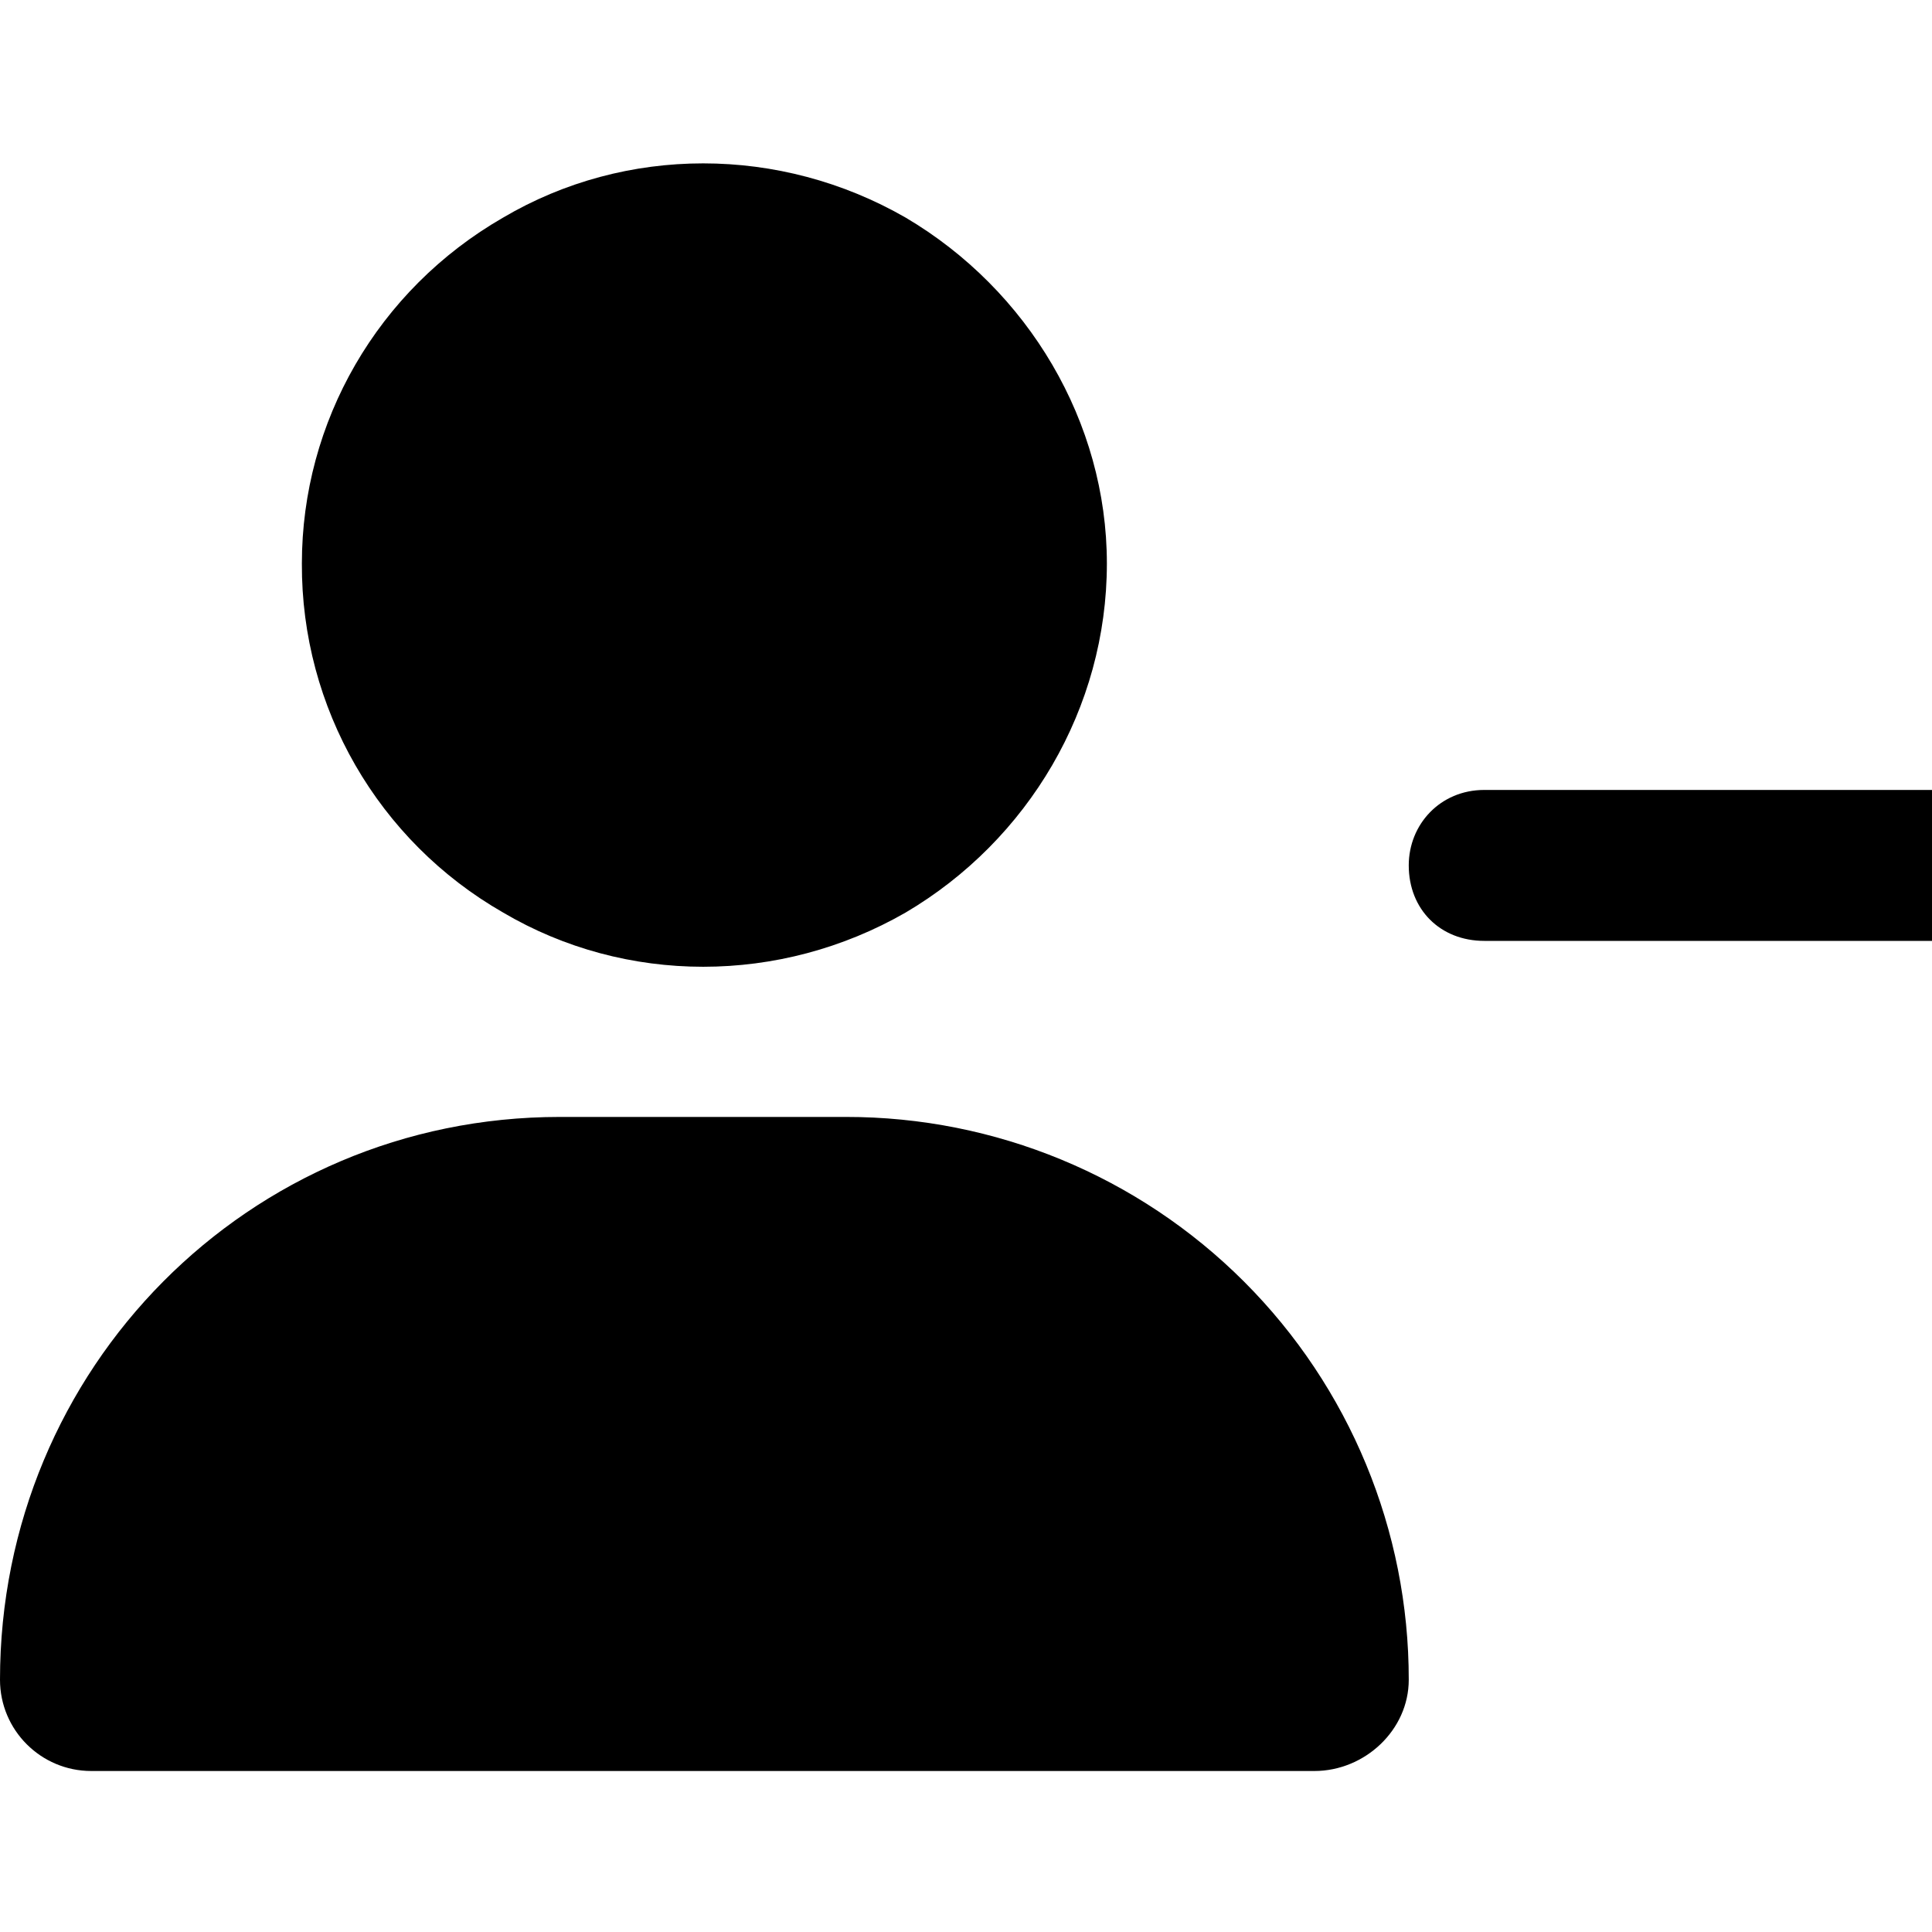
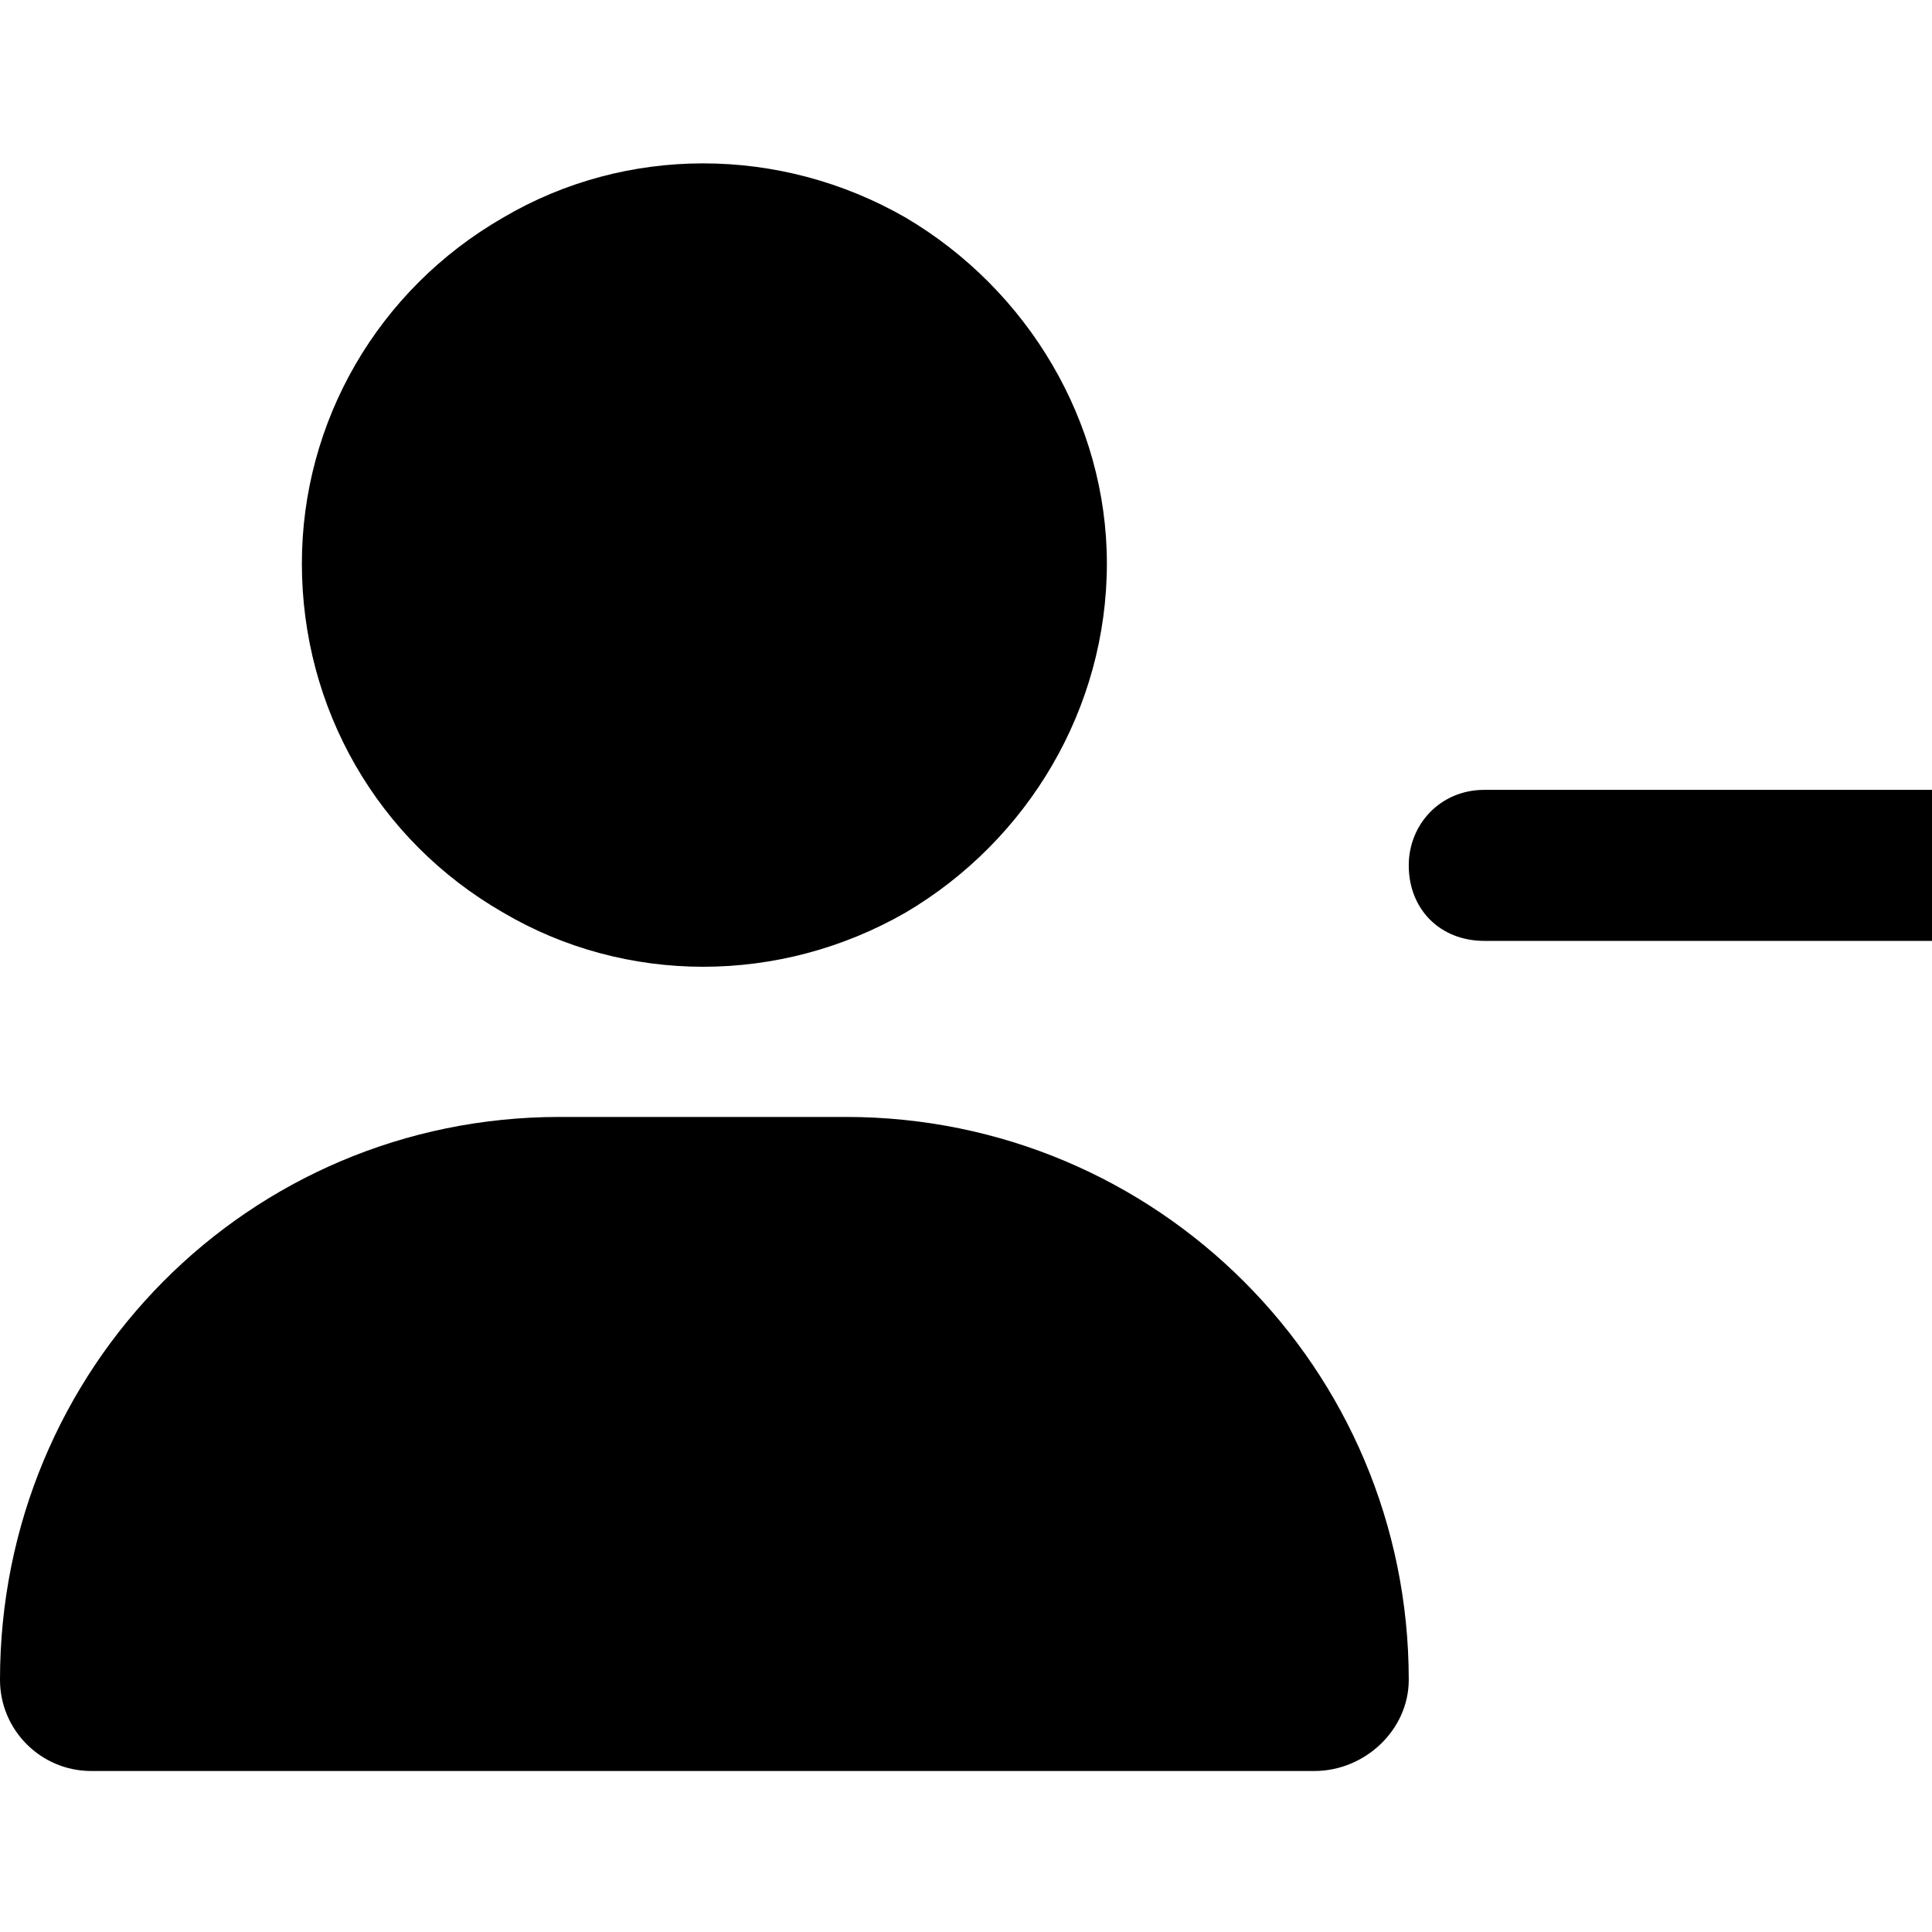
- <svg xmlns="http://www.w3.org/2000/svg" width="24" height="24" fill="currentColor" class="icon-user-minus-solid" viewBox="0 0 24 24">
-   <path d="M3.75 7c0-1.758.938-3.398 2.5-4.297 1.523-.898 3.438-.898 5 0 1.523.899 2.5 2.54 2.5 4.297 0 1.797-.977 3.438-2.5 4.336-1.562.898-3.477.898-5 0A4.97 4.97 0 0 1 3.75 7M0 20.867C0 17 3.086 13.875 6.953 13.875h3.555a6.985 6.985 0 0 1 6.992 6.992c0 .625-.547 1.133-1.172 1.133H1.133A1.134 1.134 0 0 1 0 20.867M18.438 9.813h5.625a.95.95 0 0 1 .937.937c0 .547-.43.938-.937.938h-5.625c-.547 0-.938-.391-.938-.938 0-.508.39-.937.938-.937" />
+ <svg xmlns="http://www.w3.org/2000/svg" width="24" height="24" fill="currentcolor" class="icon-user-minus-solid" viewBox="0 0 24 24">
+   <path d="M3.75 7C3.75 5.242 4.688 3.602 6.25 2.703C7.773 1.805 9.688 1.805 11.25 2.703C12.773 3.602 13.75 5.242 13.75 7C13.75 8.797 12.773 10.438 11.25 11.336C9.688 12.234 7.773 12.234 6.25 11.336C4.688 10.438 3.75 8.797 3.75 7ZM0 20.867C0 17 3.086 13.875 6.953 13.875H10.508C14.375 13.875 17.5 17 17.5 20.867C17.5 21.492 16.953 22 16.328 22H1.133C0.508 22 0 21.492 0 20.867ZM18.438 9.812H24.062C24.57 9.812 25 10.242 25 10.75C25 11.297 24.57 11.688 24.062 11.688H18.438C17.891 11.688 17.5 11.297 17.5 10.75C17.5 10.242 17.891 9.812 18.438 9.812Z" />
</svg>
